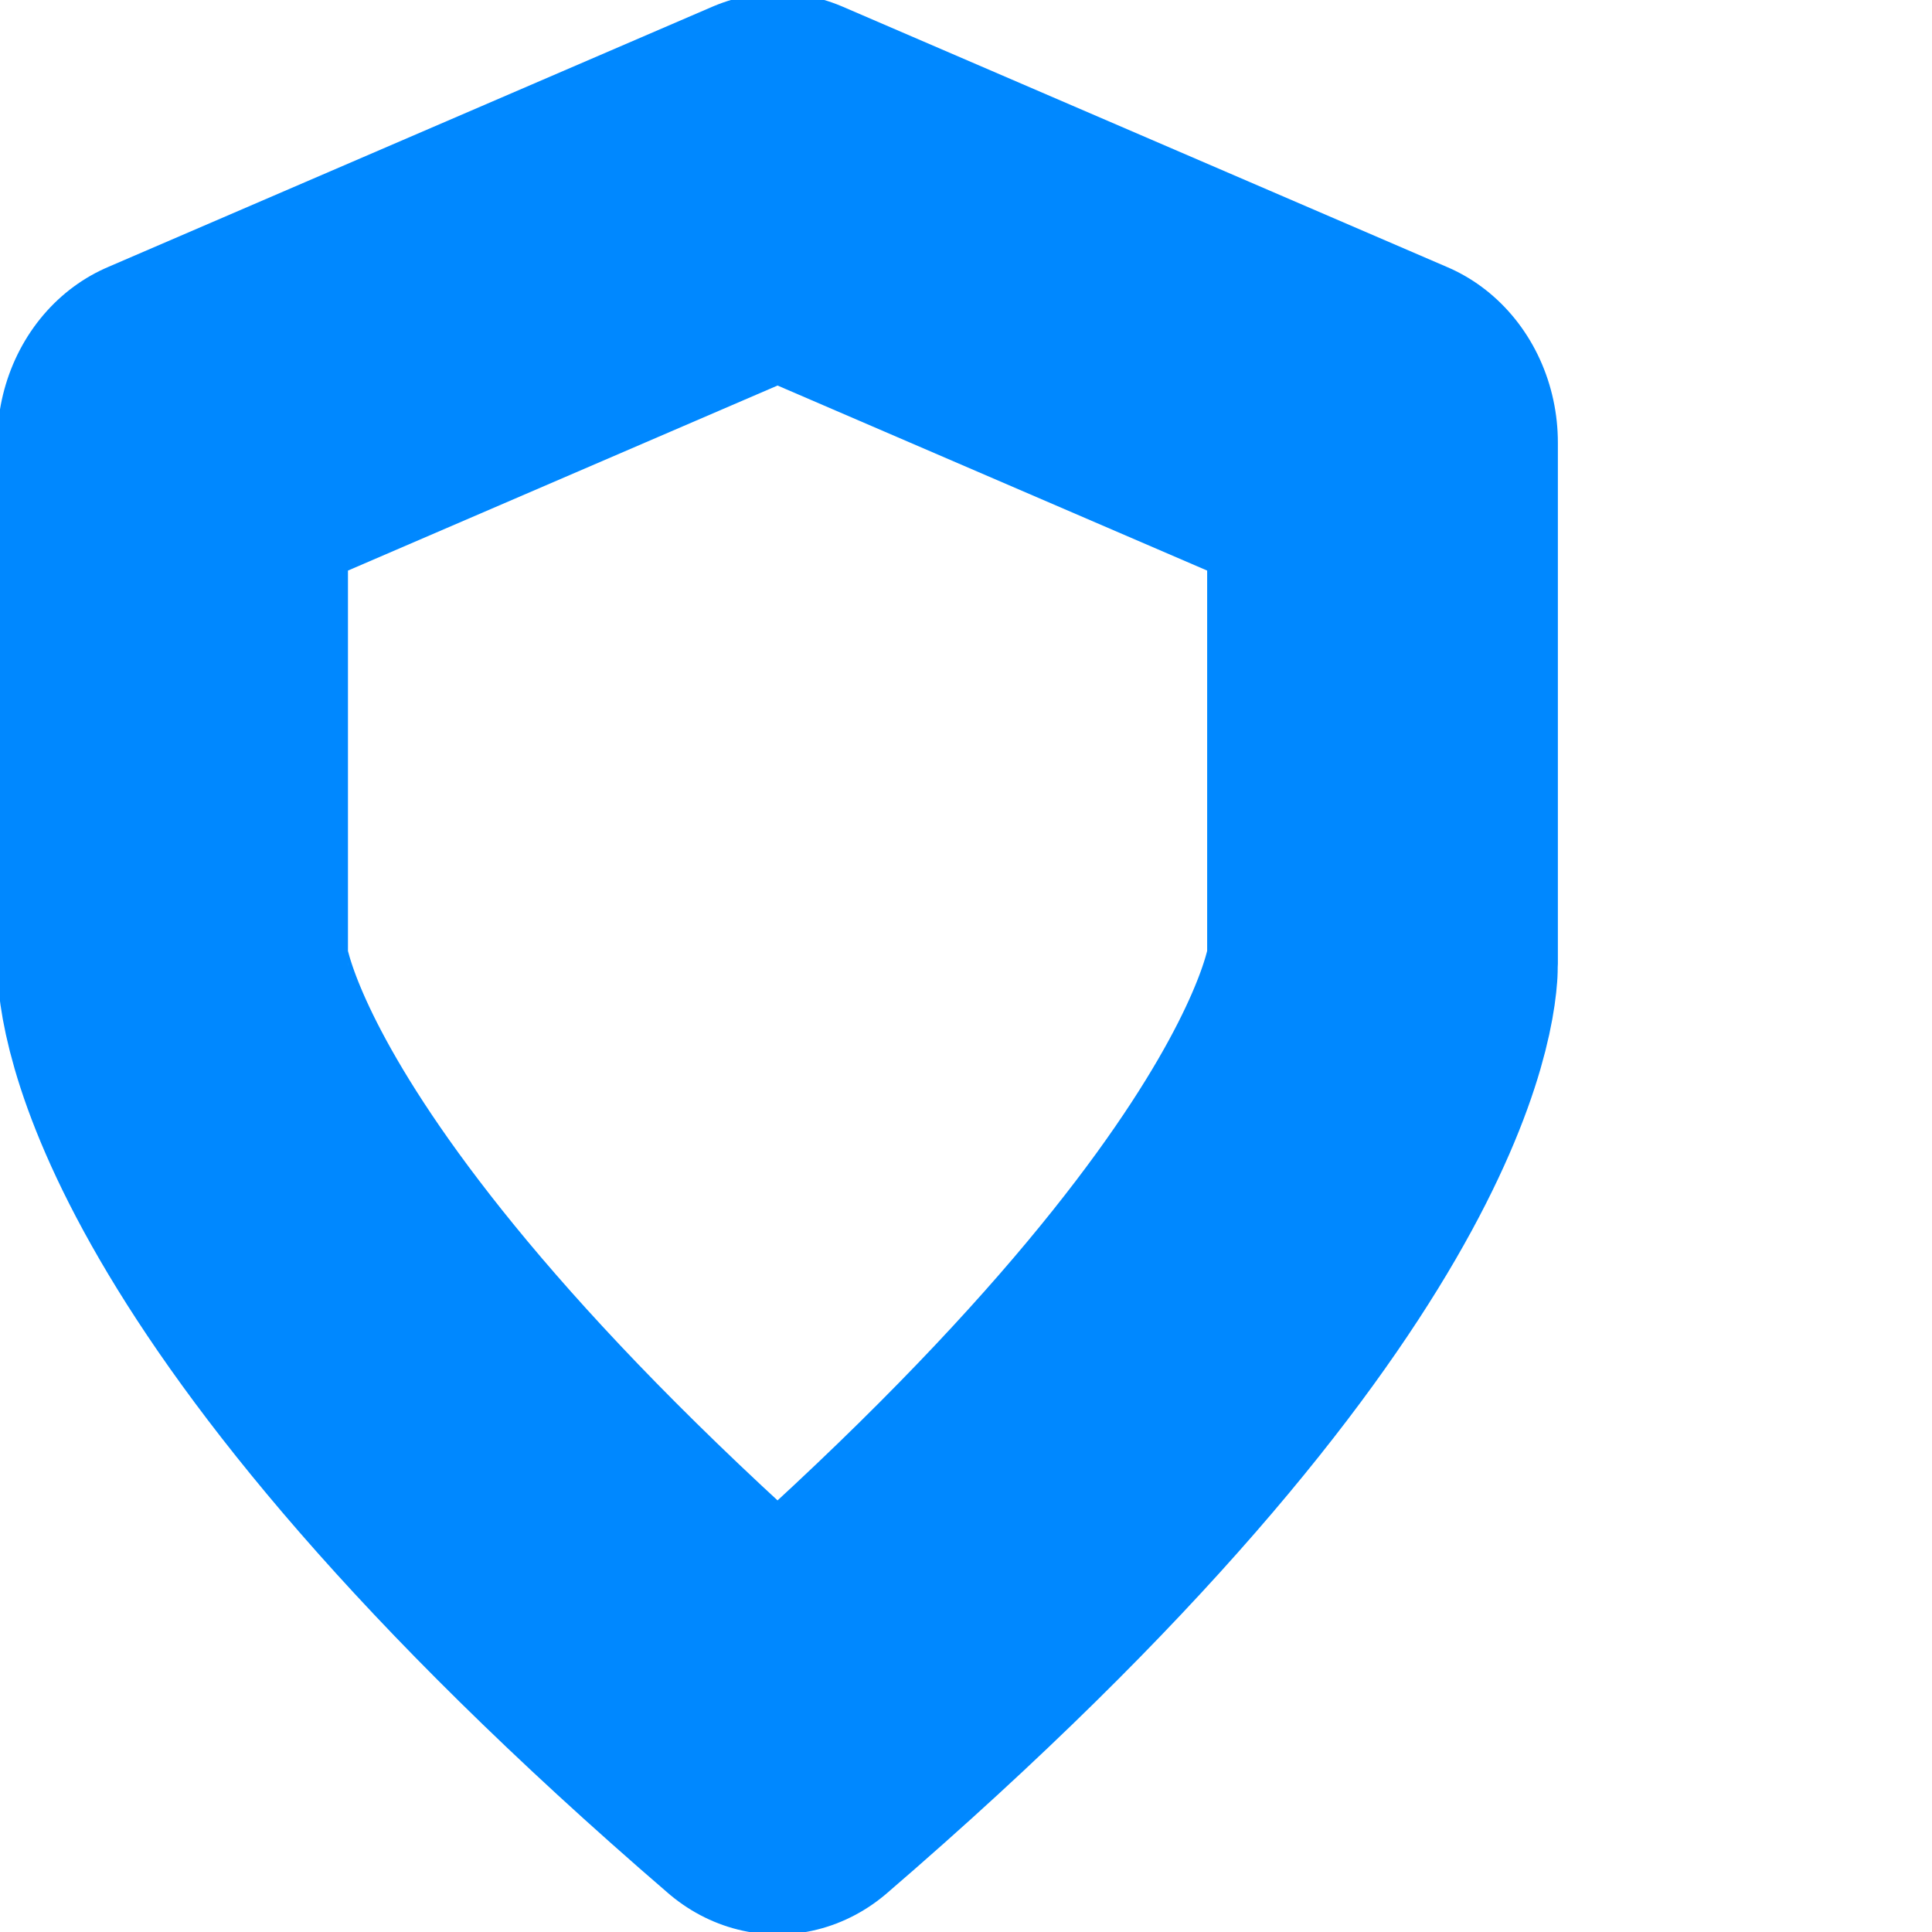
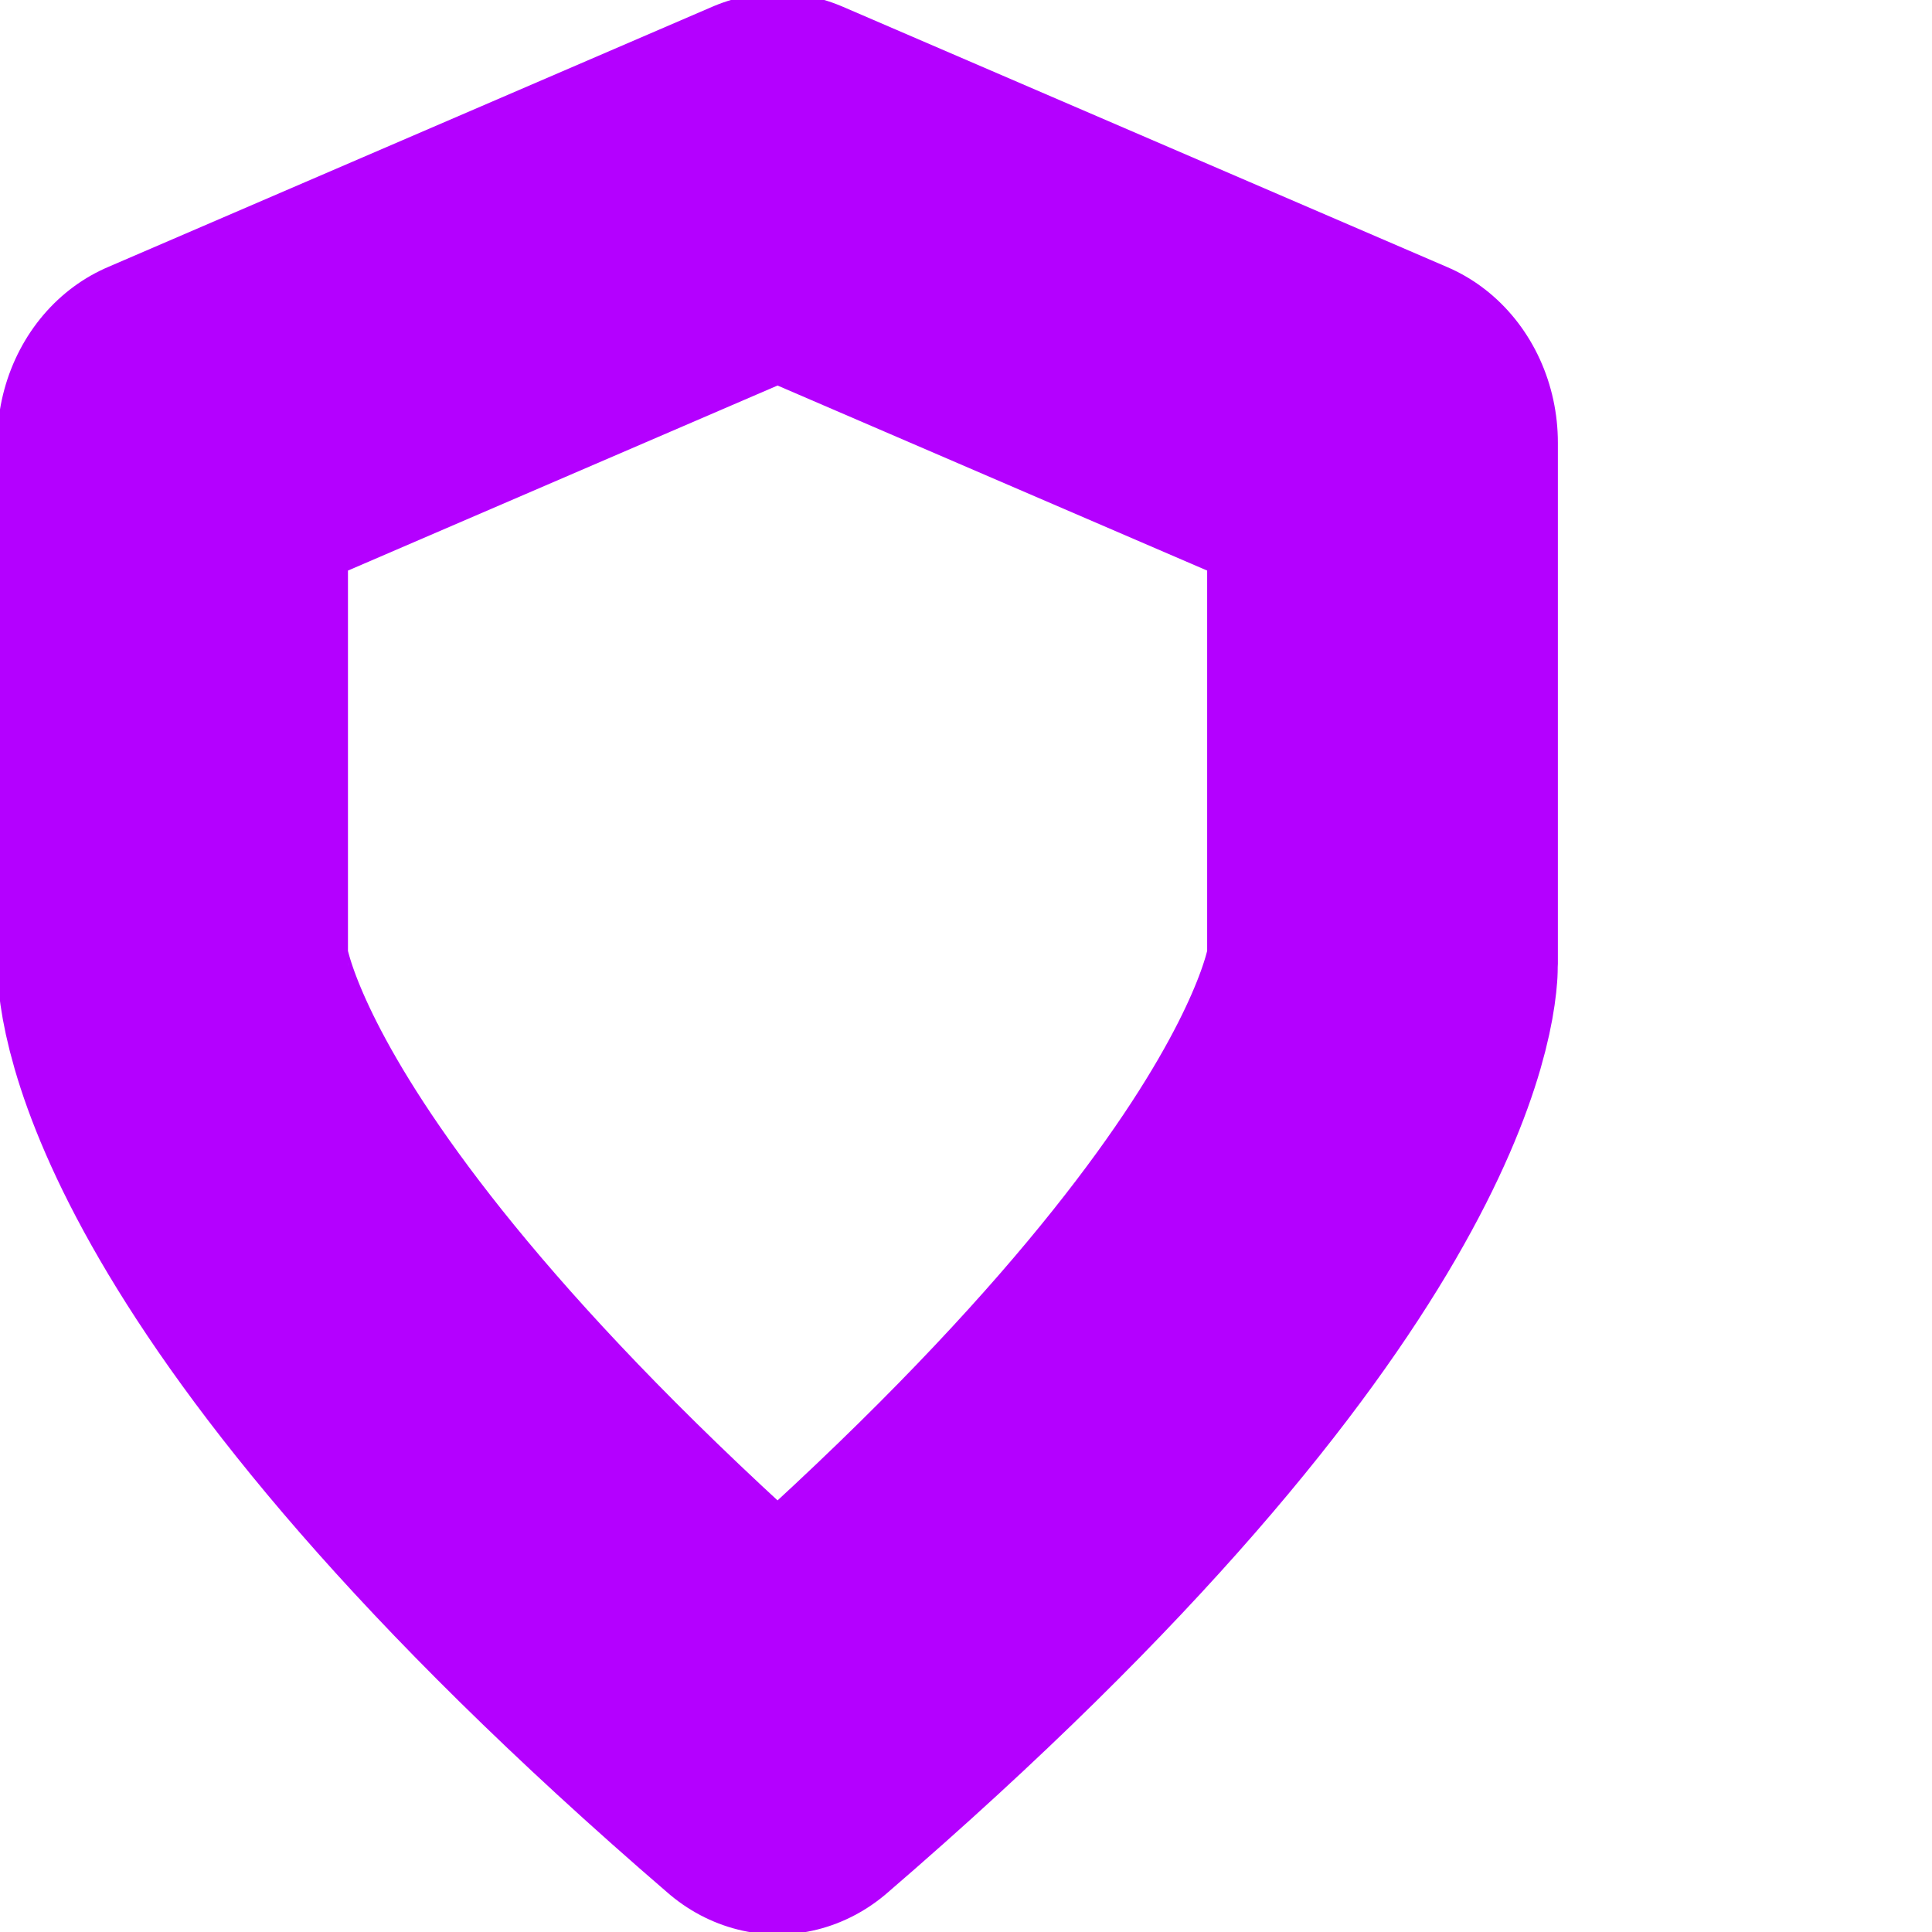
<svg xmlns="http://www.w3.org/2000/svg" width="16" height="16" viewBox="0 0 4.233 4.233" version="1.1" id="svg919">
  <defs id="defs913">
    <filter style="color-interpolation-filters:sRGB;" id="filter1536">
      <feGaussianBlur stdDeviation="0.2 0.2" result="blur" id="feGaussianBlur1534" />
    </filter>
  </defs>
  <g id="layer1" transform="translate(0,-292.7667)">
-     <g transform="matrix(1.001853,0,0,1.079255,-0.417296,-23.37553)" id="g1491-7" style="stroke:#0088ff;stroke-width:0.767;stroke-miterlimit:4;stroke-dasharray:none;stroke-opacity:1">
-       <path id="path1472-8" d="m 0.794,294.883 c 0,0 0,0.529 1.323,1.587 1.323,-1.058 1.323,-1.587 1.323,-1.587 v -1.058 l -1.323,-0.529 -1.323,0.529 z" style="fill:none;stroke:#0088ff;stroke-width:0.767;stroke-linecap:butt;stroke-linejoin:round;stroke-miterlimit:4;stroke-dasharray:none;stroke-opacity:1" />
+     <g transform="matrix(1.001853,0,0,1.079255,-0.417296,-23.37553)" id="g1491-7" style="stroke:#b400ff;stroke-width:0.767;stroke-miterlimit:4;stroke-dasharray:none;stroke-opacity:1">
+       <path id="path1472-8" d="m 0.794,294.883 c 0,0 0,0.529 1.323,1.587 1.323,-1.058 1.323,-1.587 1.323,-1.587 v -1.058 l -1.323,-0.529 -1.323,0.529 z" style="fill:none;stroke:#b400ff;stroke-width:0.767;stroke-linecap:butt;stroke-linejoin:round;stroke-miterlimit:4;stroke-dasharray:none;stroke-opacity:1" />
    </g>
  </g>
</svg>
